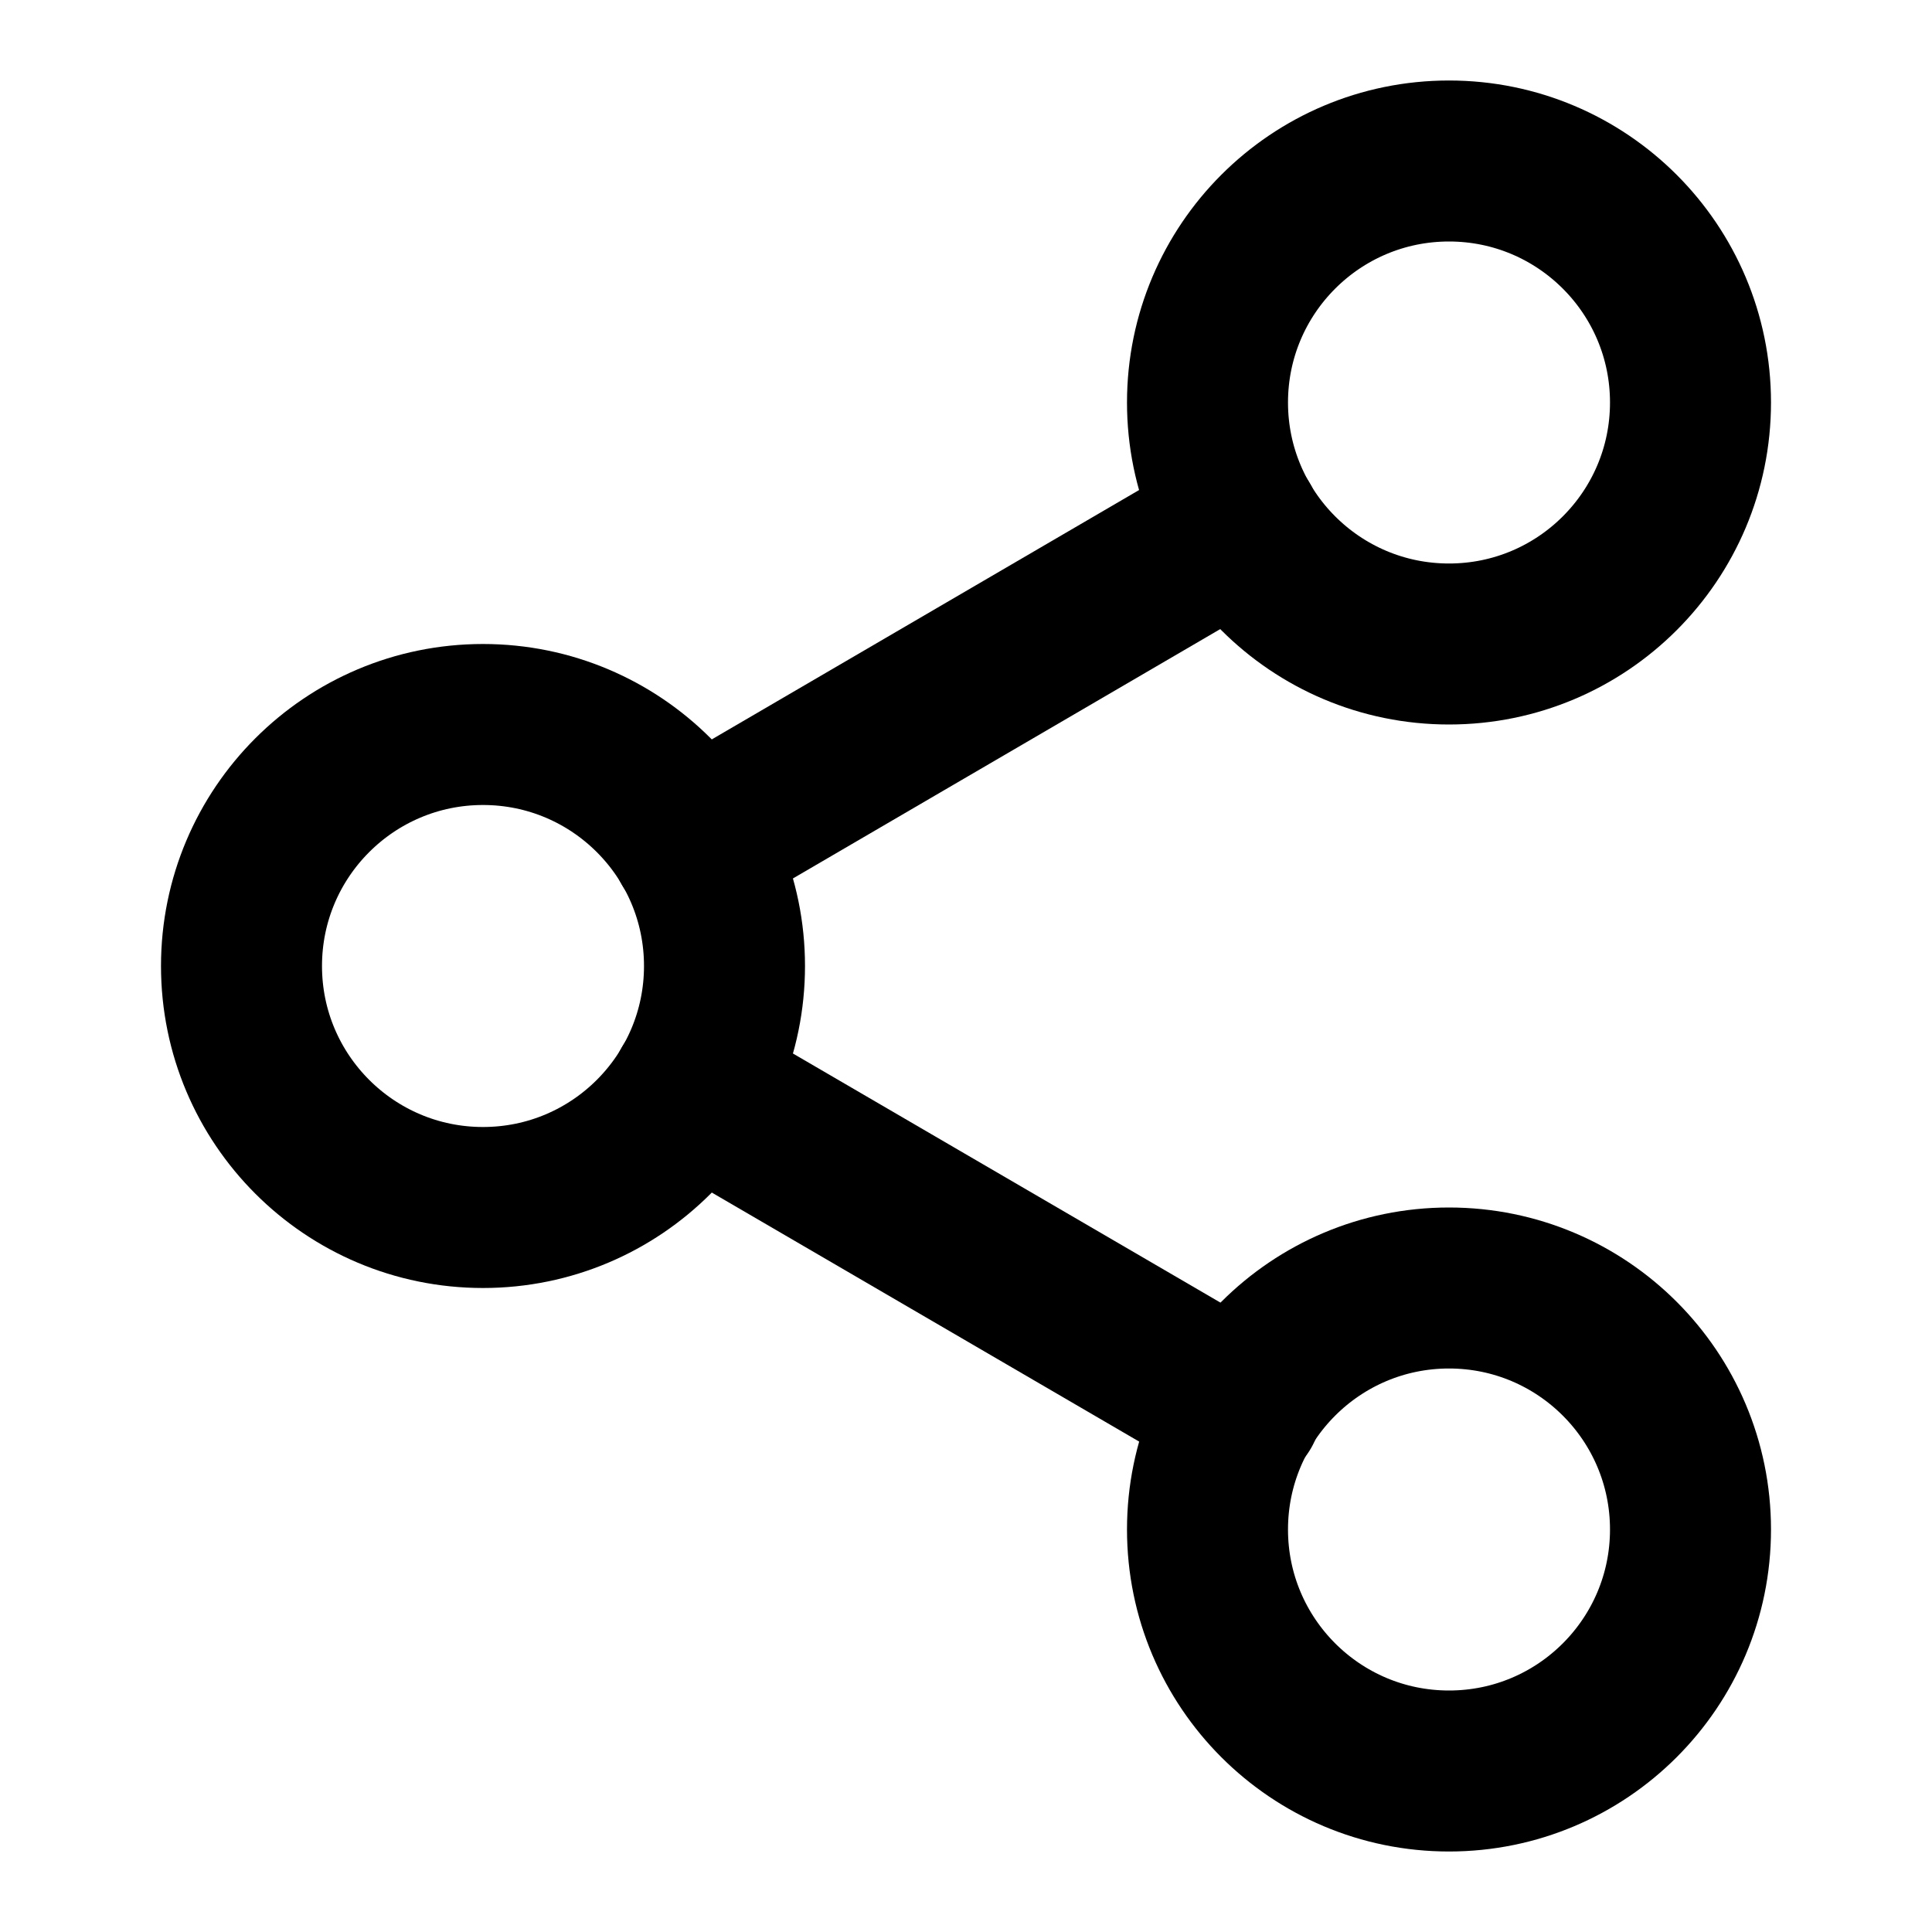
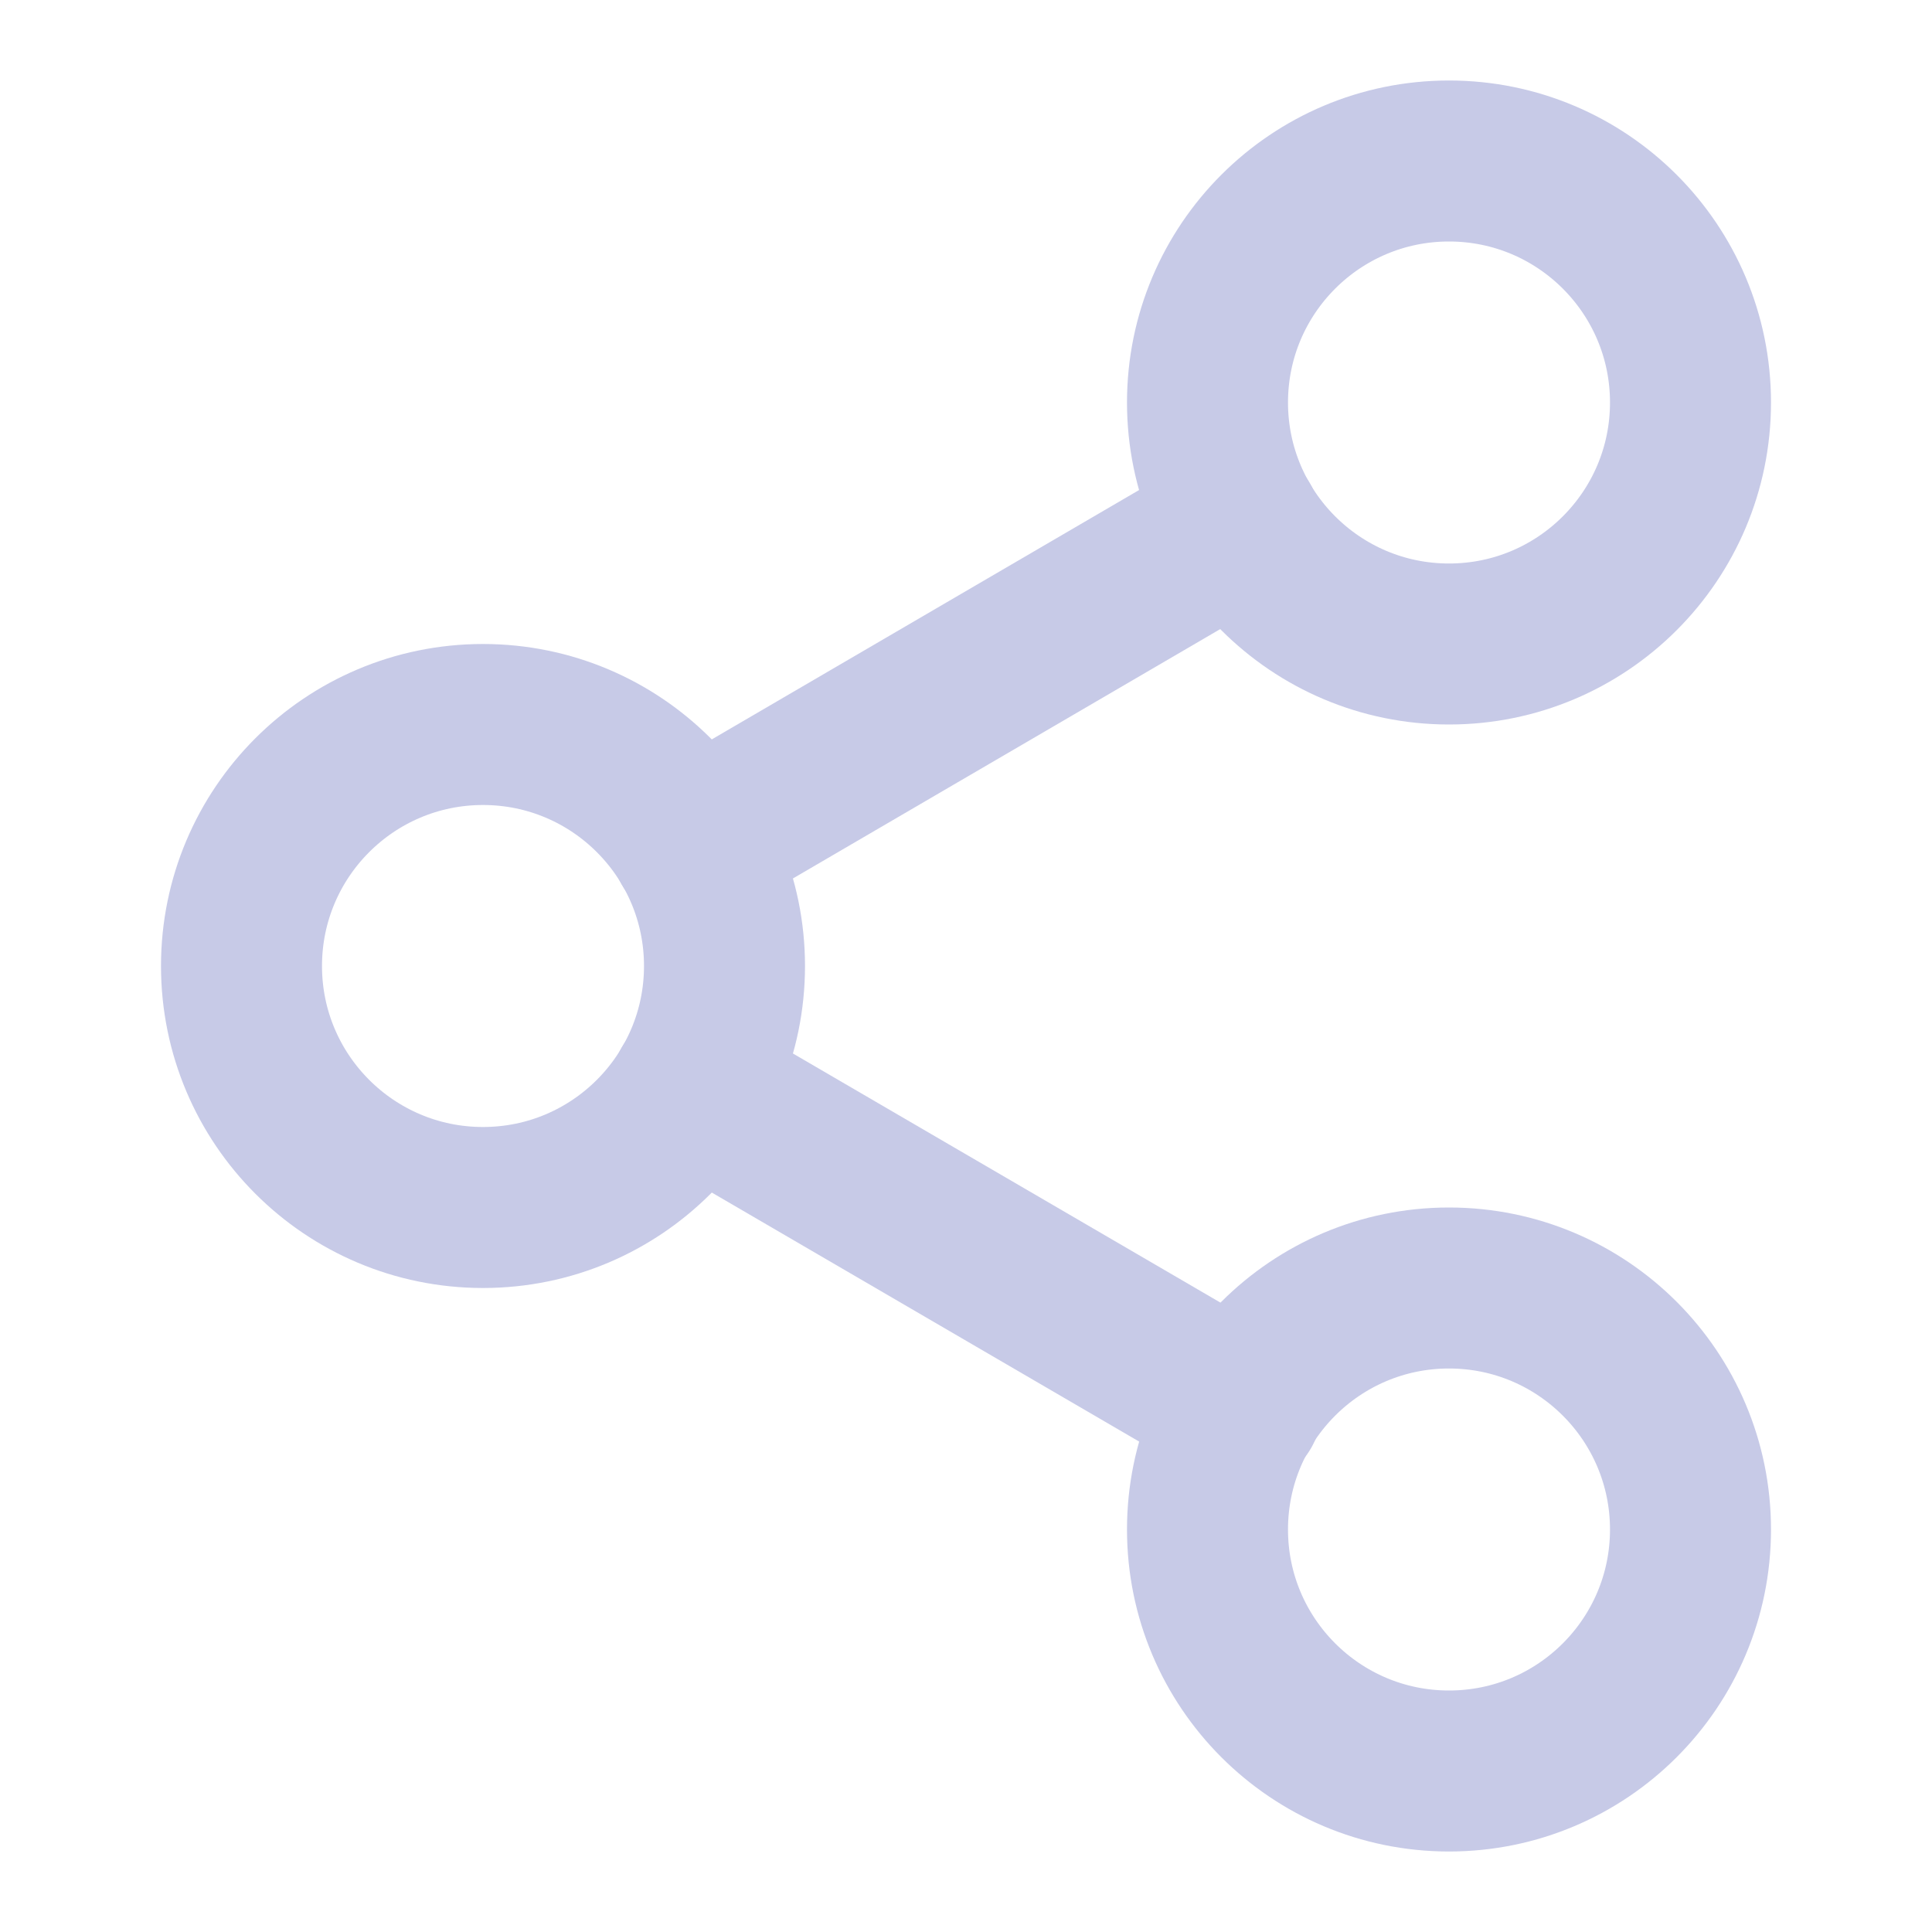
- <svg xmlns="http://www.w3.org/2000/svg" width="24" height="24" viewBox="0 0 24 24" fill="none" stroke="currentColor" stroke-width="2" stroke-linecap="round" stroke-linejoin="round" class="lucide lucide-share2-icon lucide-share-2">
-   <circle cx="18" cy="5" r="3" />
-   <circle cx="6" cy="12" r="3" />
-   <circle cx="18" cy="19" r="3" />
-   <line x1="8.59" x2="15.42" y1="13.51" y2="17.49" />
-   <line x1="15.41" x2="8.59" y1="6.51" y2="10.49" />
+ <svg xmlns="http://www.w3.org/2000/svg" width="24" height="24" viewBox="0 0 24 24" fill="none" stroke="currentColor" stroke-width="2" stroke-linecap="round" stroke-linejoin="round" class="lucide lucide-share2-icon lucide-share-2" version="1.1" id="svg4">
+   <defs id="defs4" />
+   <circle cx="18" cy="5" r="3" id="circle1" style="stroke:#c7cae7;stroke-opacity:1" />
+   <circle cx="6" cy="12" r="3" id="circle2" style="stroke:#c7cae7;stroke-opacity:1" />
+   <circle cx="18" cy="19" r="3" id="circle3" style="stroke:#c7cae7;stroke-opacity:1" />
+   <line x1="8.59" x2="15.42" y1="13.51" y2="17.49" id="line3" style="stroke:#c7cae7;stroke-opacity:1" />
+   <line x1="15.41" x2="8.59" y1="6.51" y2="10.49" id="line4" style="stroke:#c7cae7;stroke-opacity:1" />
</svg>
